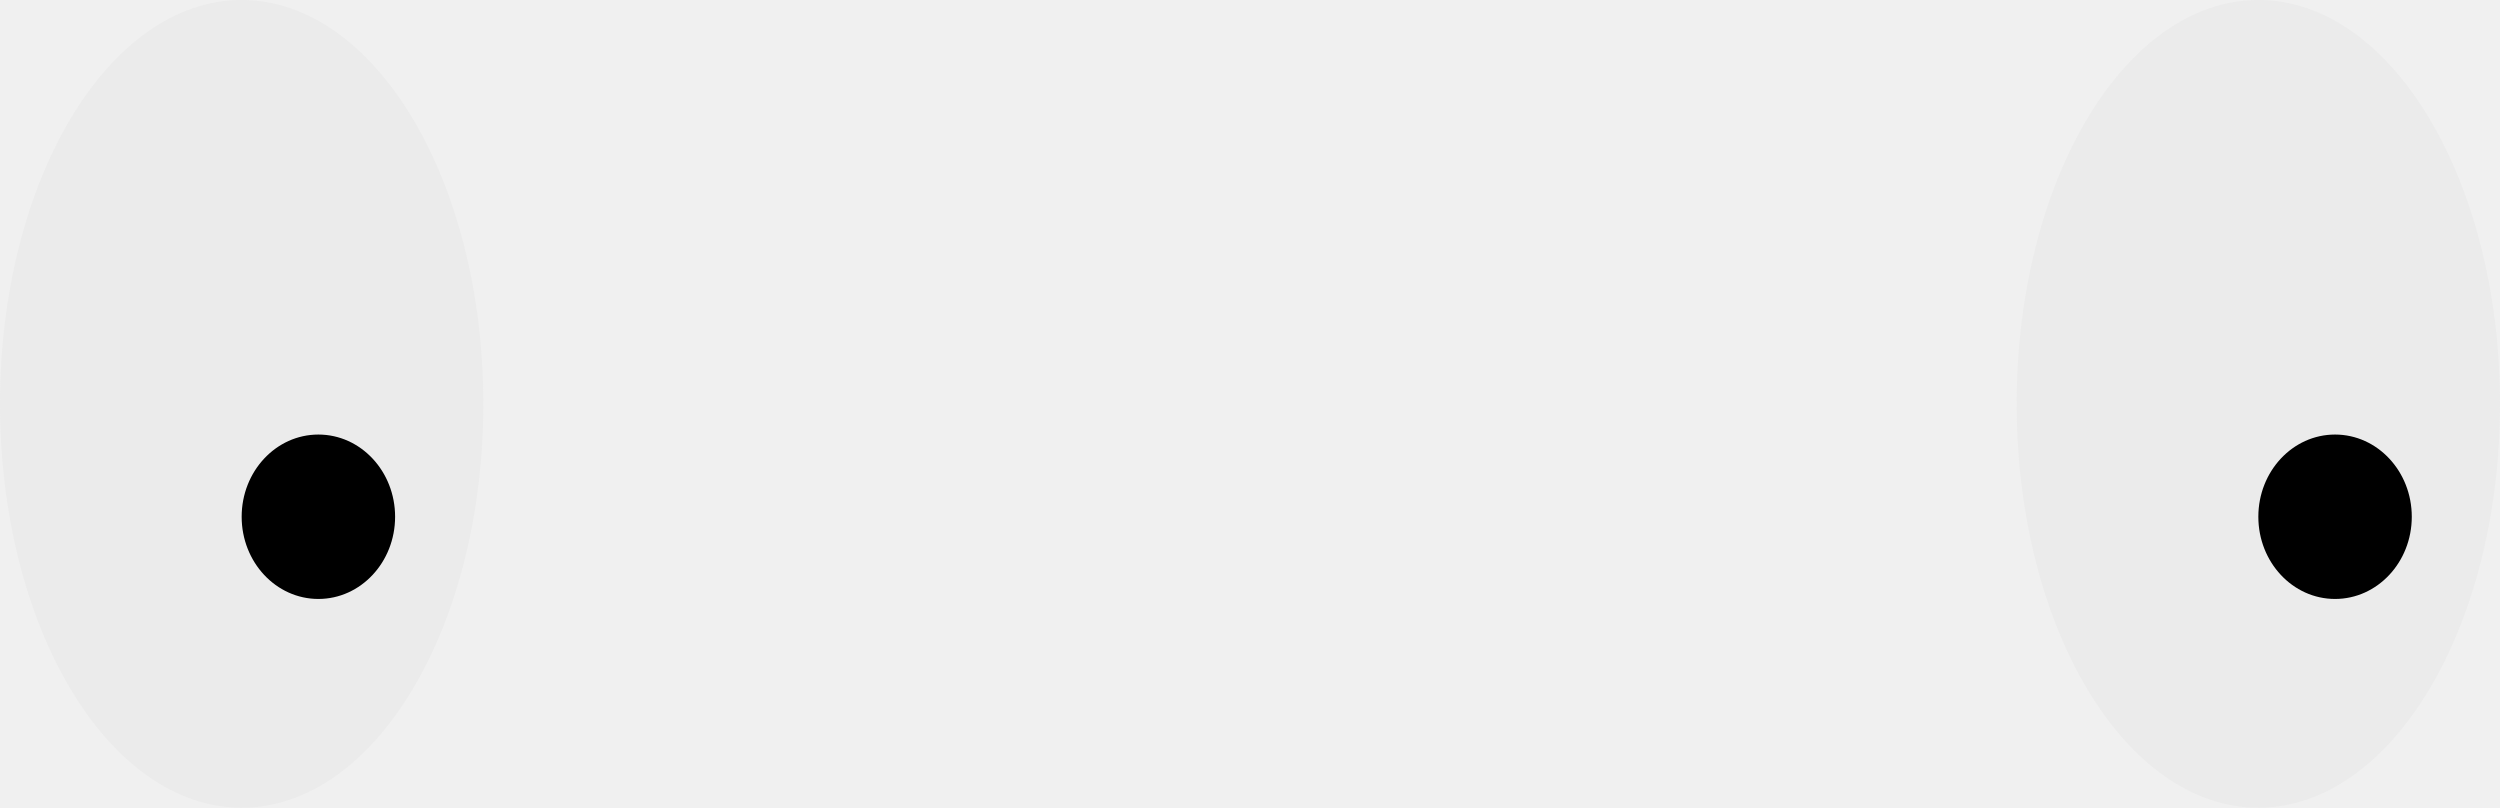
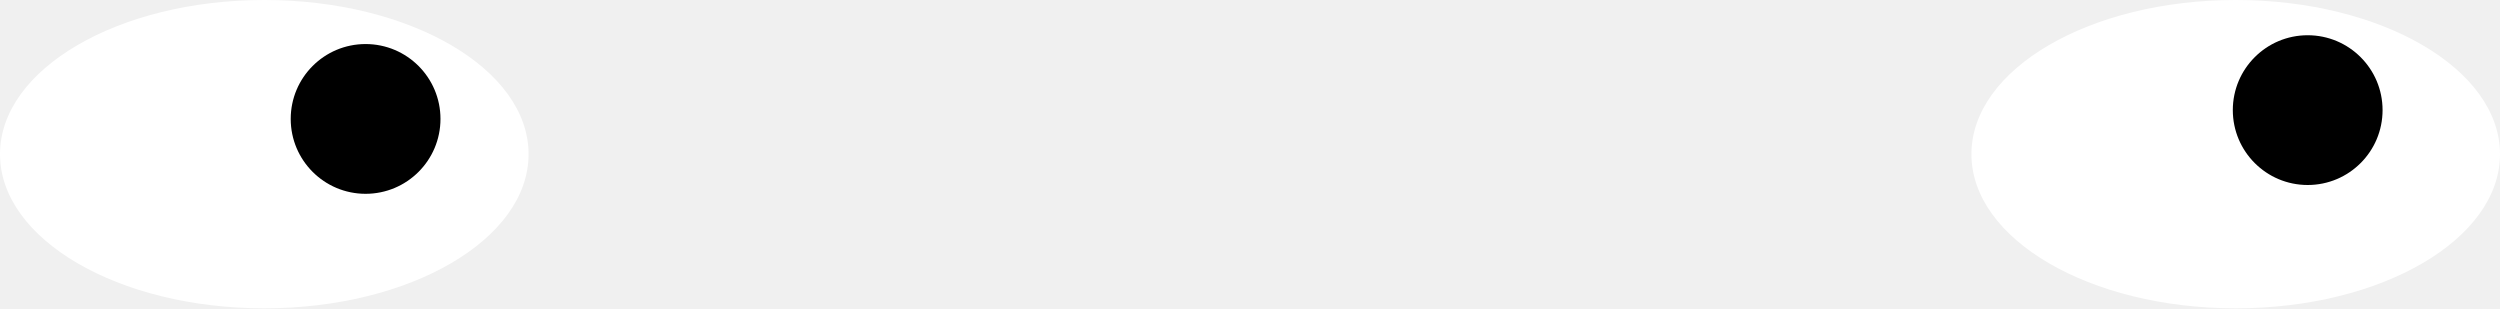
- <svg xmlns="http://www.w3.org/2000/svg" style="isolation:isolate" viewBox="248.352 324.327 61.098 19.74" width="61.098px" height="19.74px">
-   <ellipse vector-effect="non-scaling-stroke" cx="303.544" cy="334.197" rx="5.906" ry="9.87" id="Ellipse" fill="rgb(235,235,235)" />
-   <ellipse vector-effect="non-scaling-stroke" cx="254.258" cy="334.197" rx="5.906" ry="9.87" id="Ellipse" fill="rgb(235,235,235)" />
-   <ellipse vector-effect="non-scaling-stroke" cx="256.133" cy="336.956" rx="1.875" ry="2.009" id="Ellipse" fill="rgb(0,0,0)" />
-   <ellipse vector-effect="non-scaling-stroke" cx="305.419" cy="336.956" rx="1.875" ry="2.009" id="Ellipse" fill="rgb(0,0,0)" />
+ <svg xmlns="http://www.w3.org/2000/svg" width="283.784" height="35" viewBox="0 0 283.784 35">
+   <g id="Eyes5" transform="translate(-373 286)">
+     <g id="Eye" transform="translate(4)">
+       <ellipse id="Ellipse_10" data-name="Ellipse 10" cx="30" cy="17.5" rx="30" ry="17.5" transform="translate(369 -286)" fill="#fff" />
+       <circle id="Ellipse_11" data-name="Ellipse 11" cx="8.5" cy="8.5" r="8.5" transform="translate(402 -281)" />
+     </g>
+     <g id="Eye-2" data-name="Eye" transform="translate(227.784)">
+       <ellipse id="Ellipse_10-2" data-name="Ellipse 10" cx="30" cy="17.5" rx="30" ry="17.5" transform="translate(369 -286)" fill="#fff" />
+       <circle id="Ellipse_11-2" data-name="Ellipse 11" cx="8.5" cy="8.5" r="8.5" transform="translate(398.67 -282)" />
+     </g>
+   </g>
</svg>
